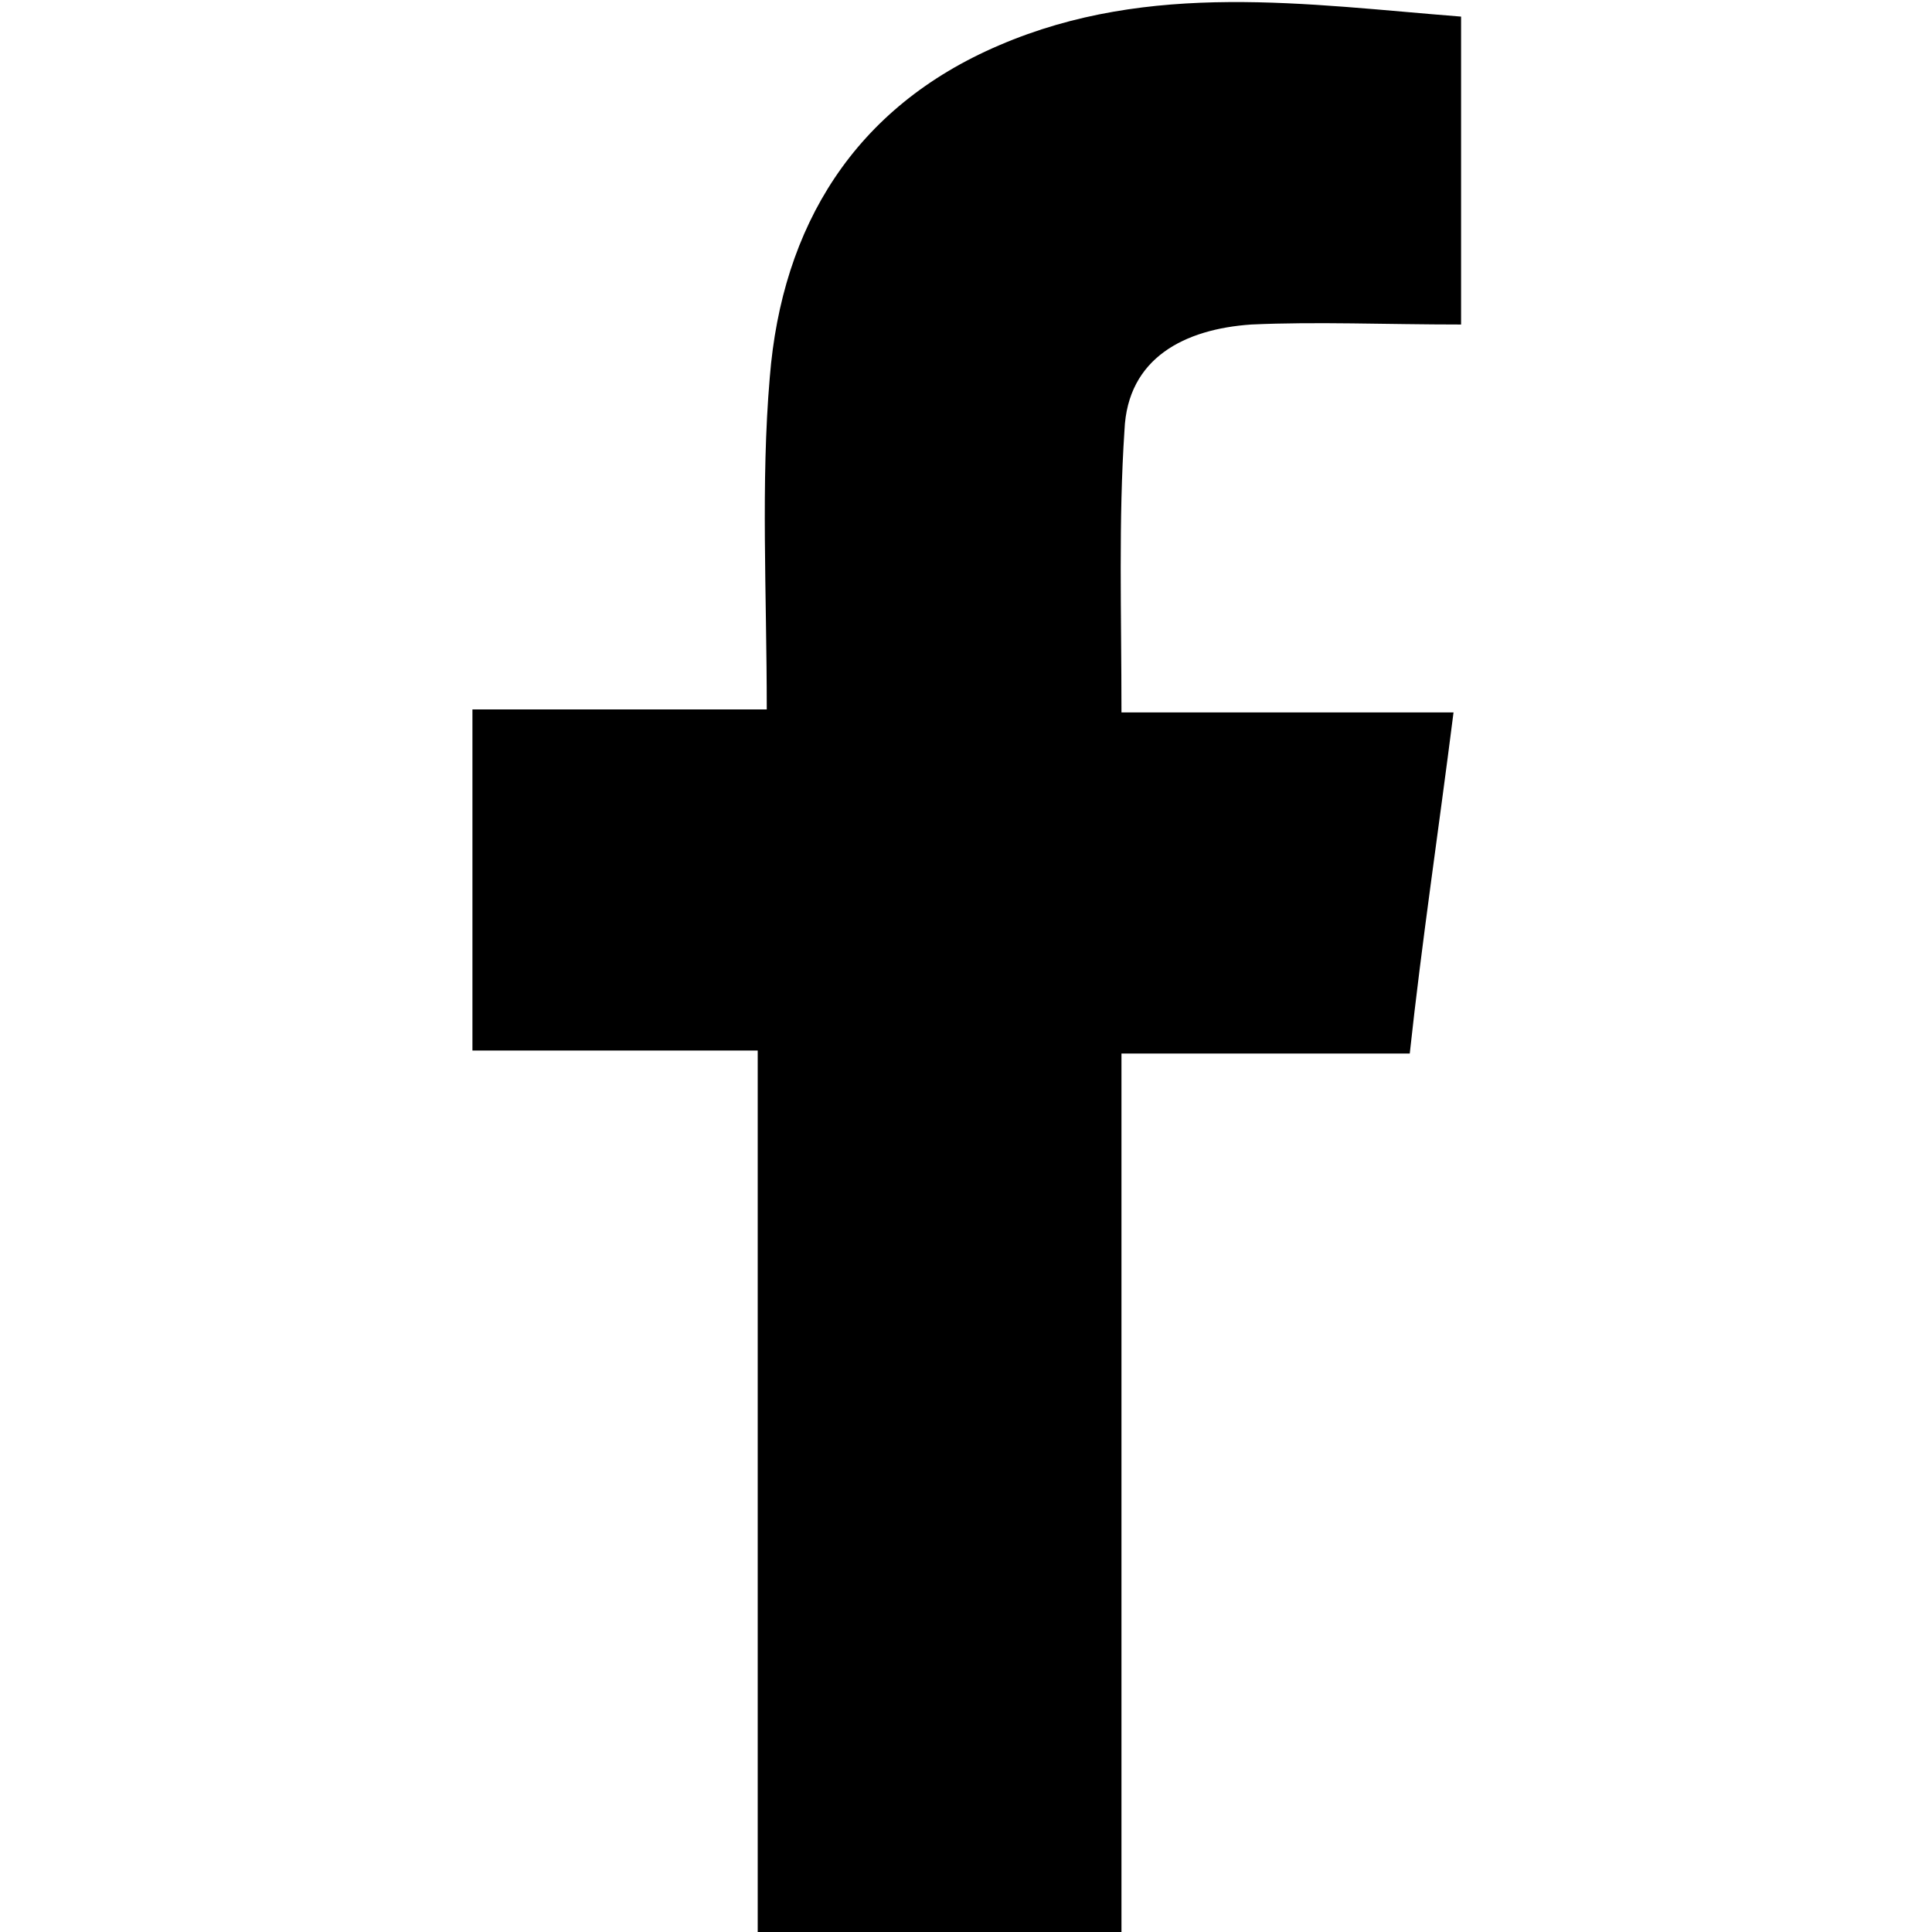
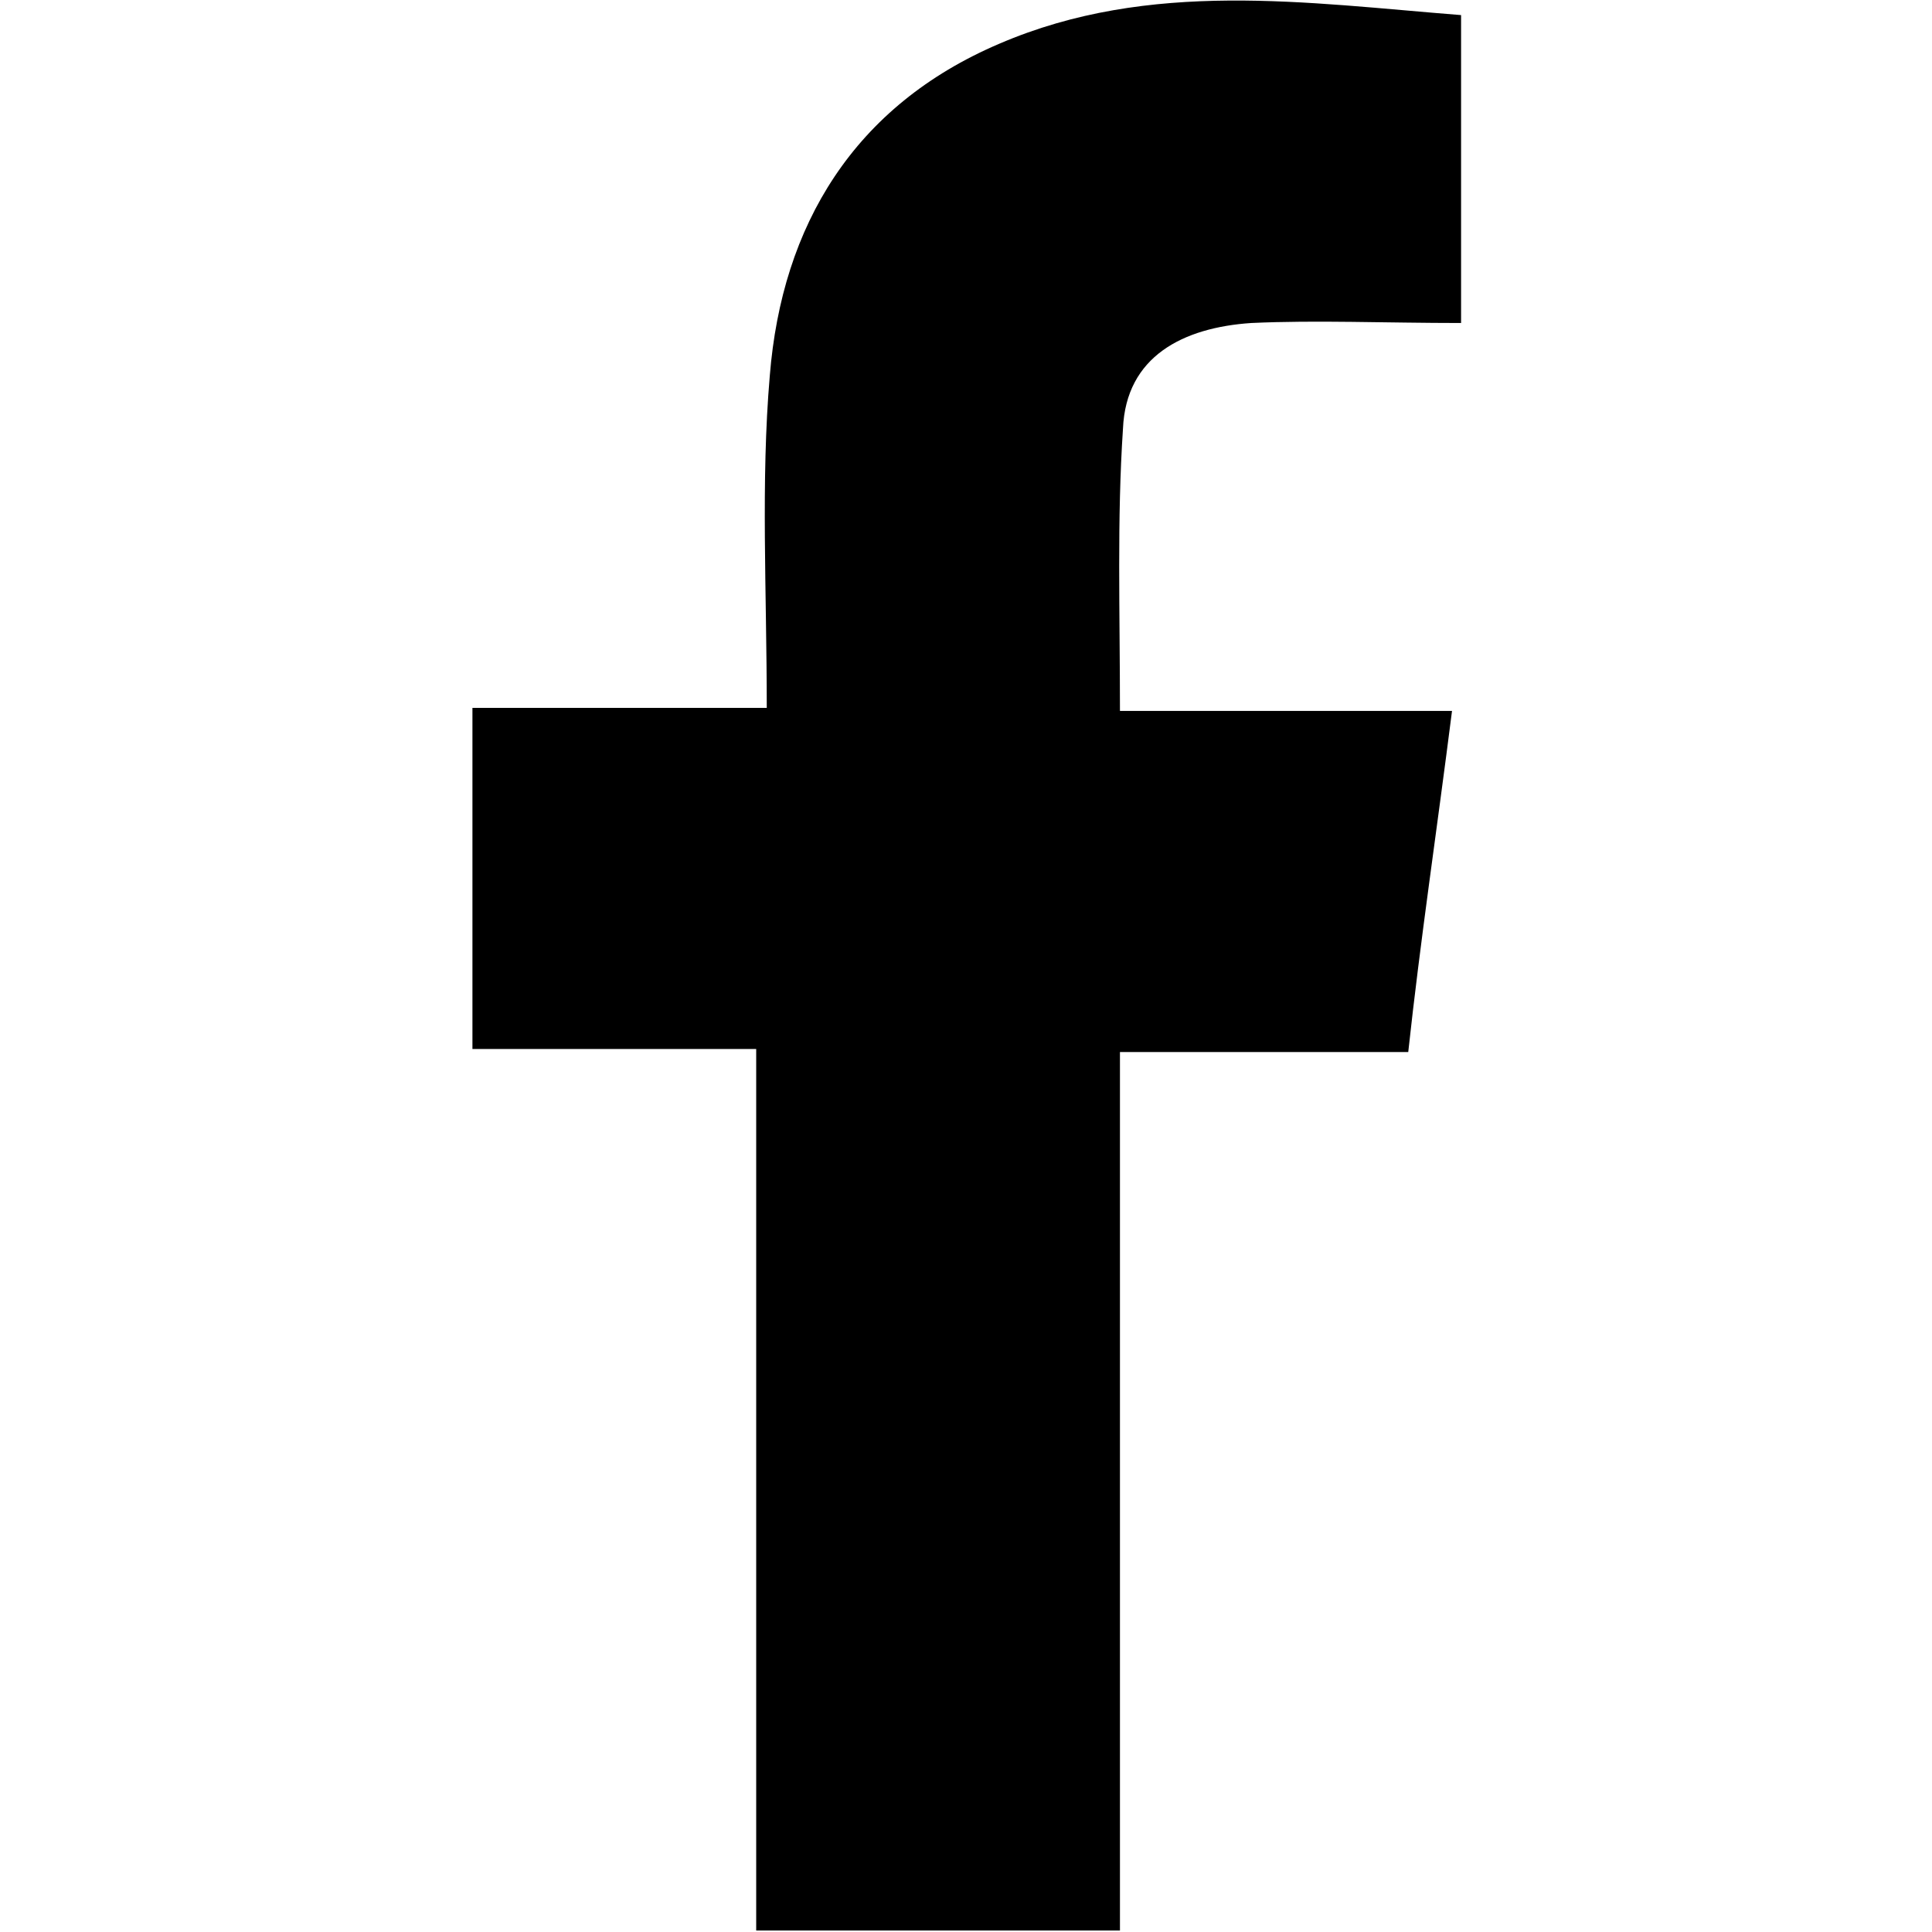
- <svg xmlns="http://www.w3.org/2000/svg" version="1.1" id="Calque_1" x="0px" y="0px" viewBox="186.8 272.2 128 128" enable-background="new 186.8 272.2 128 128" xml:space="preserve">
-   <path d="M261.3,300.7c-0.4,6-0.2,12-0.2,18.7h22c-1,7.9-2.1,15.2-2.9,22.6h-19.1v58.2H237v-58.4h-18.9v-22.6h19.5  c0-7.7-0.4-15,0.2-22c0.8-10,5.6-17.9,15.2-22c10-4.3,20.4-2.7,30.6-1.9v20.4c-5,0-9.6-0.2-13.9,0  C265.3,294,261.5,295.9,261.3,300.7z" />
+ <svg xmlns="http://www.w3.org/2000/svg" version="1.1" id="Calque_1" x="0px" y="0px" viewBox="0 0 128 128" enable-background="new 0 0 128 128" xml:space="preserve">
+   <path d="M74.4,28.4c-0.4,6-0.2,12-0.2,18.7h22c-1,7.9-2.1,15.2-2.9,22.6H74.2v58.2H50.1V69.5H31.3V46.9h19.5c0-7.7-0.4-15,0.2-22  c0.8-10,5.6-17.9,15.2-22c10-4.3,20.4-2.7,30.6-1.9v20.4c-5,0-9.6-0.2-13.9,0C78.4,21.7,74.6,23.6,74.4,28.4z" />
</svg>
